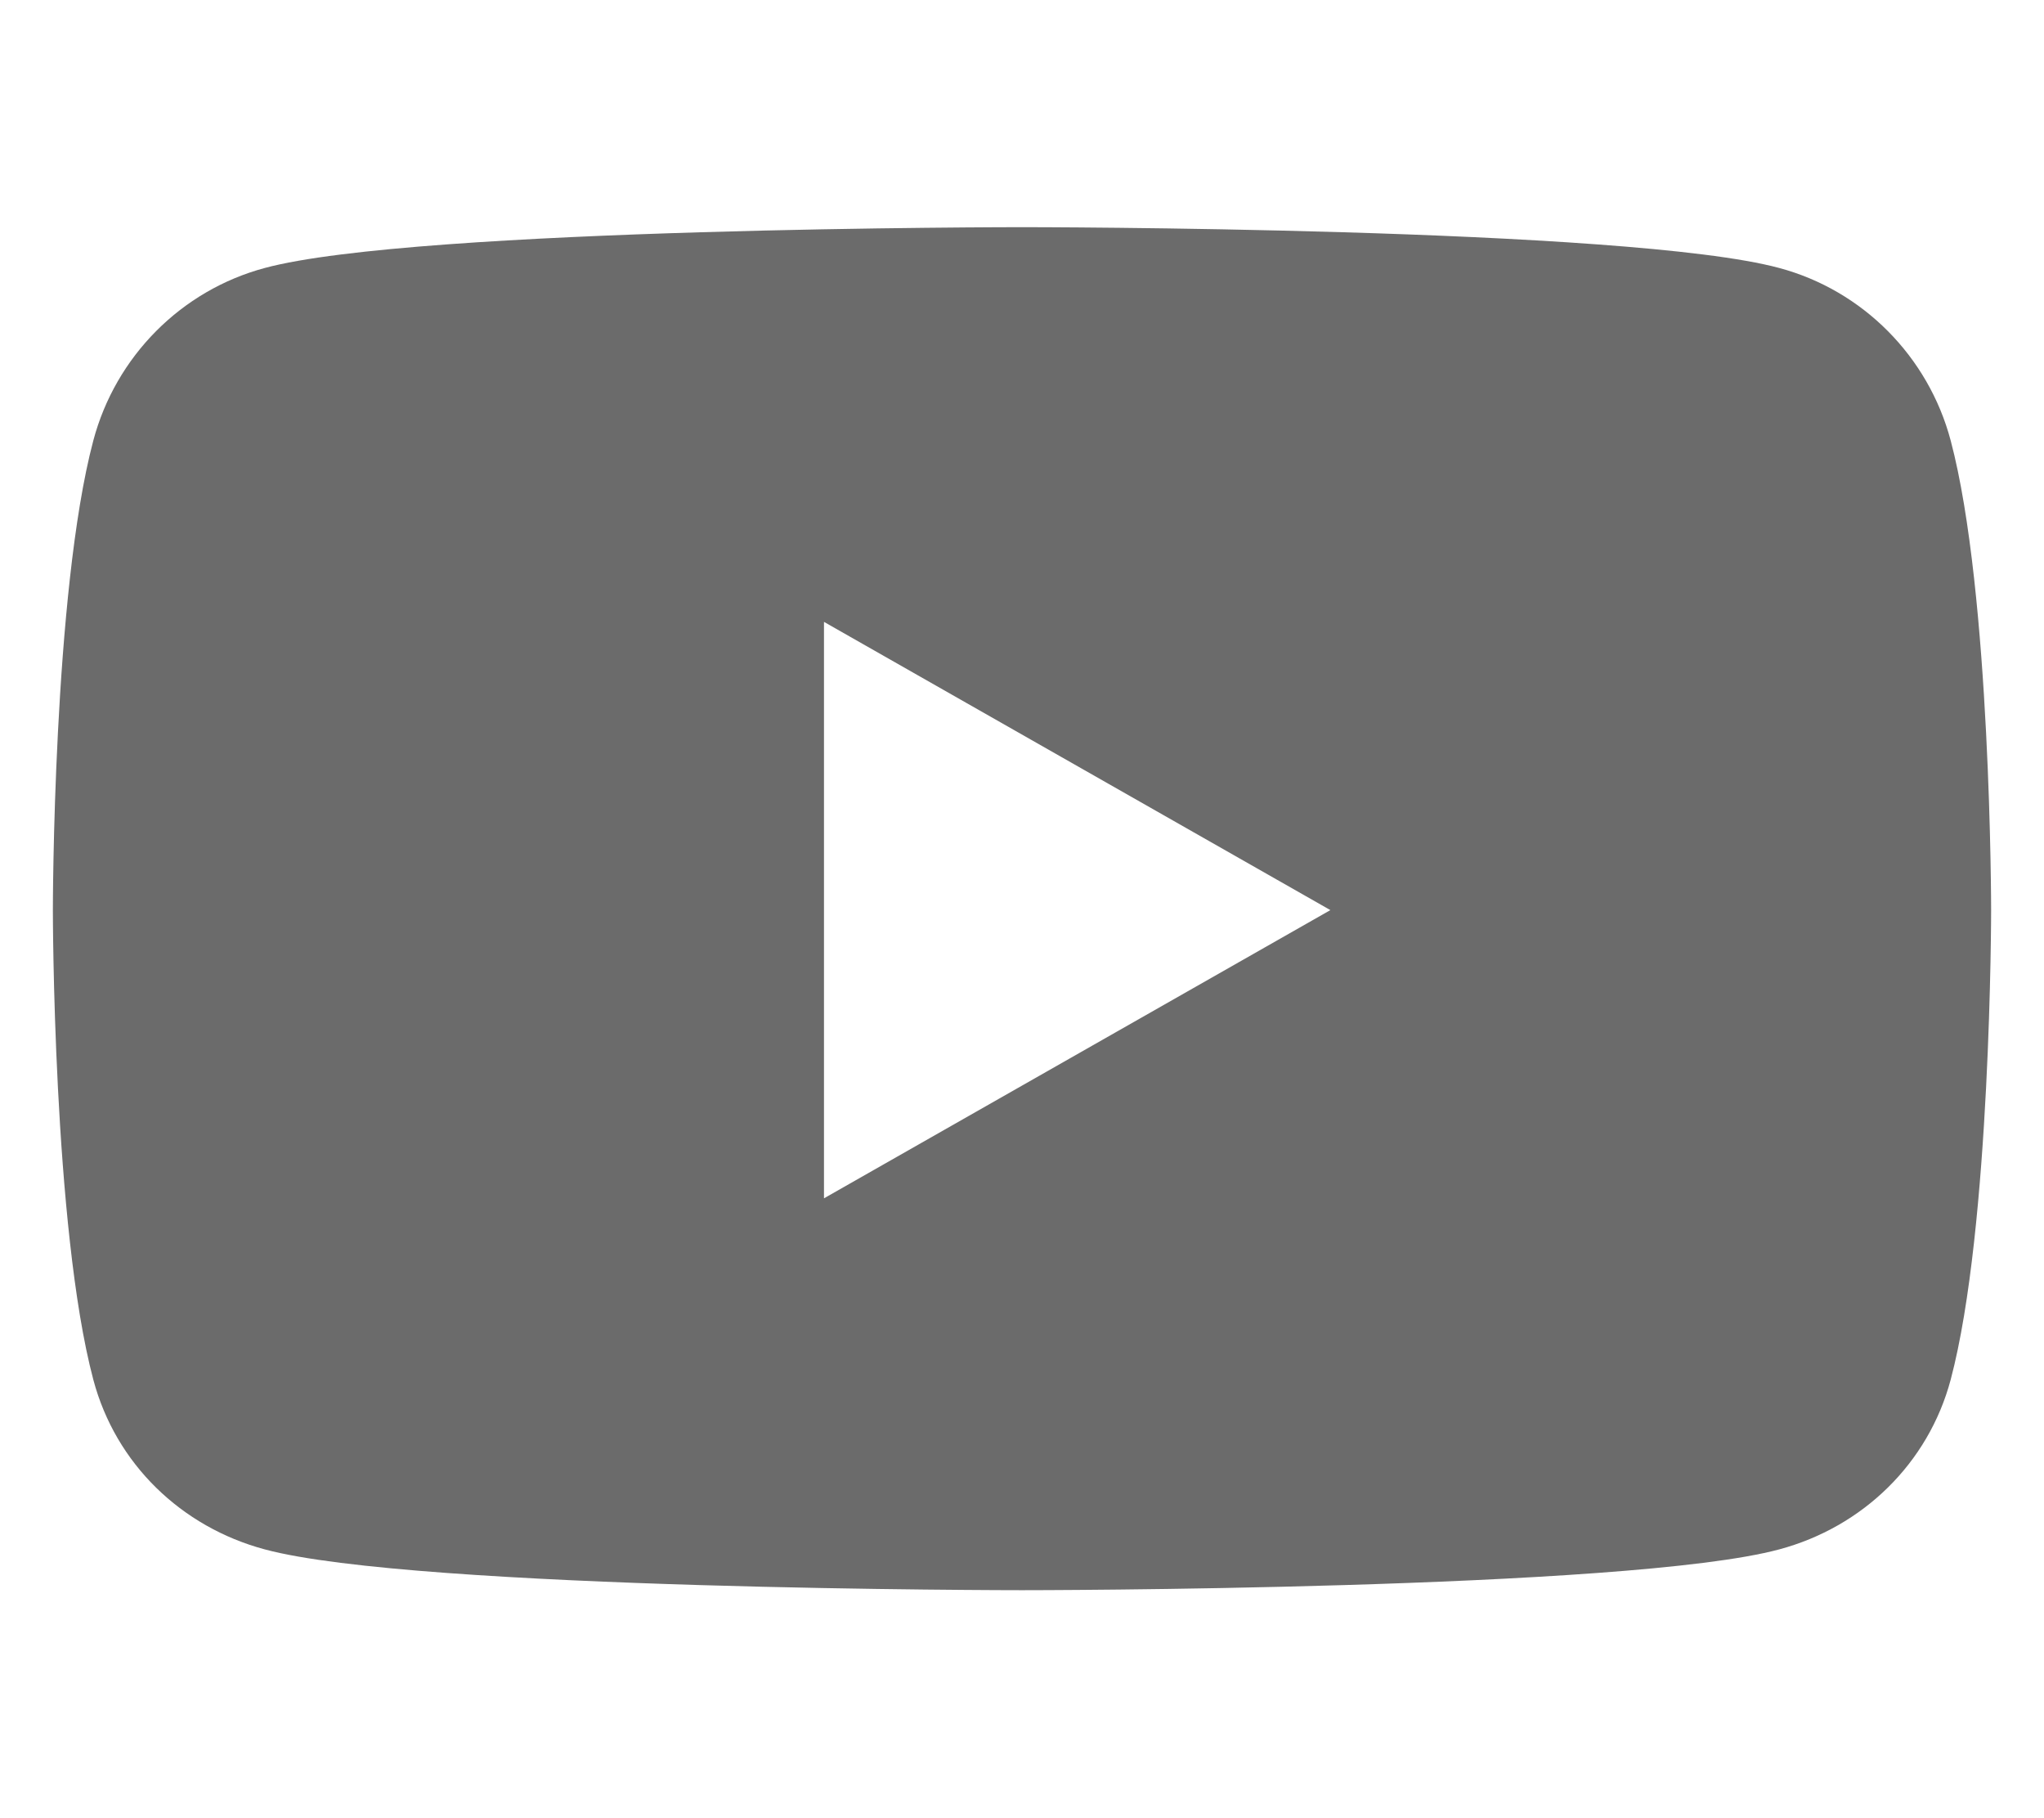
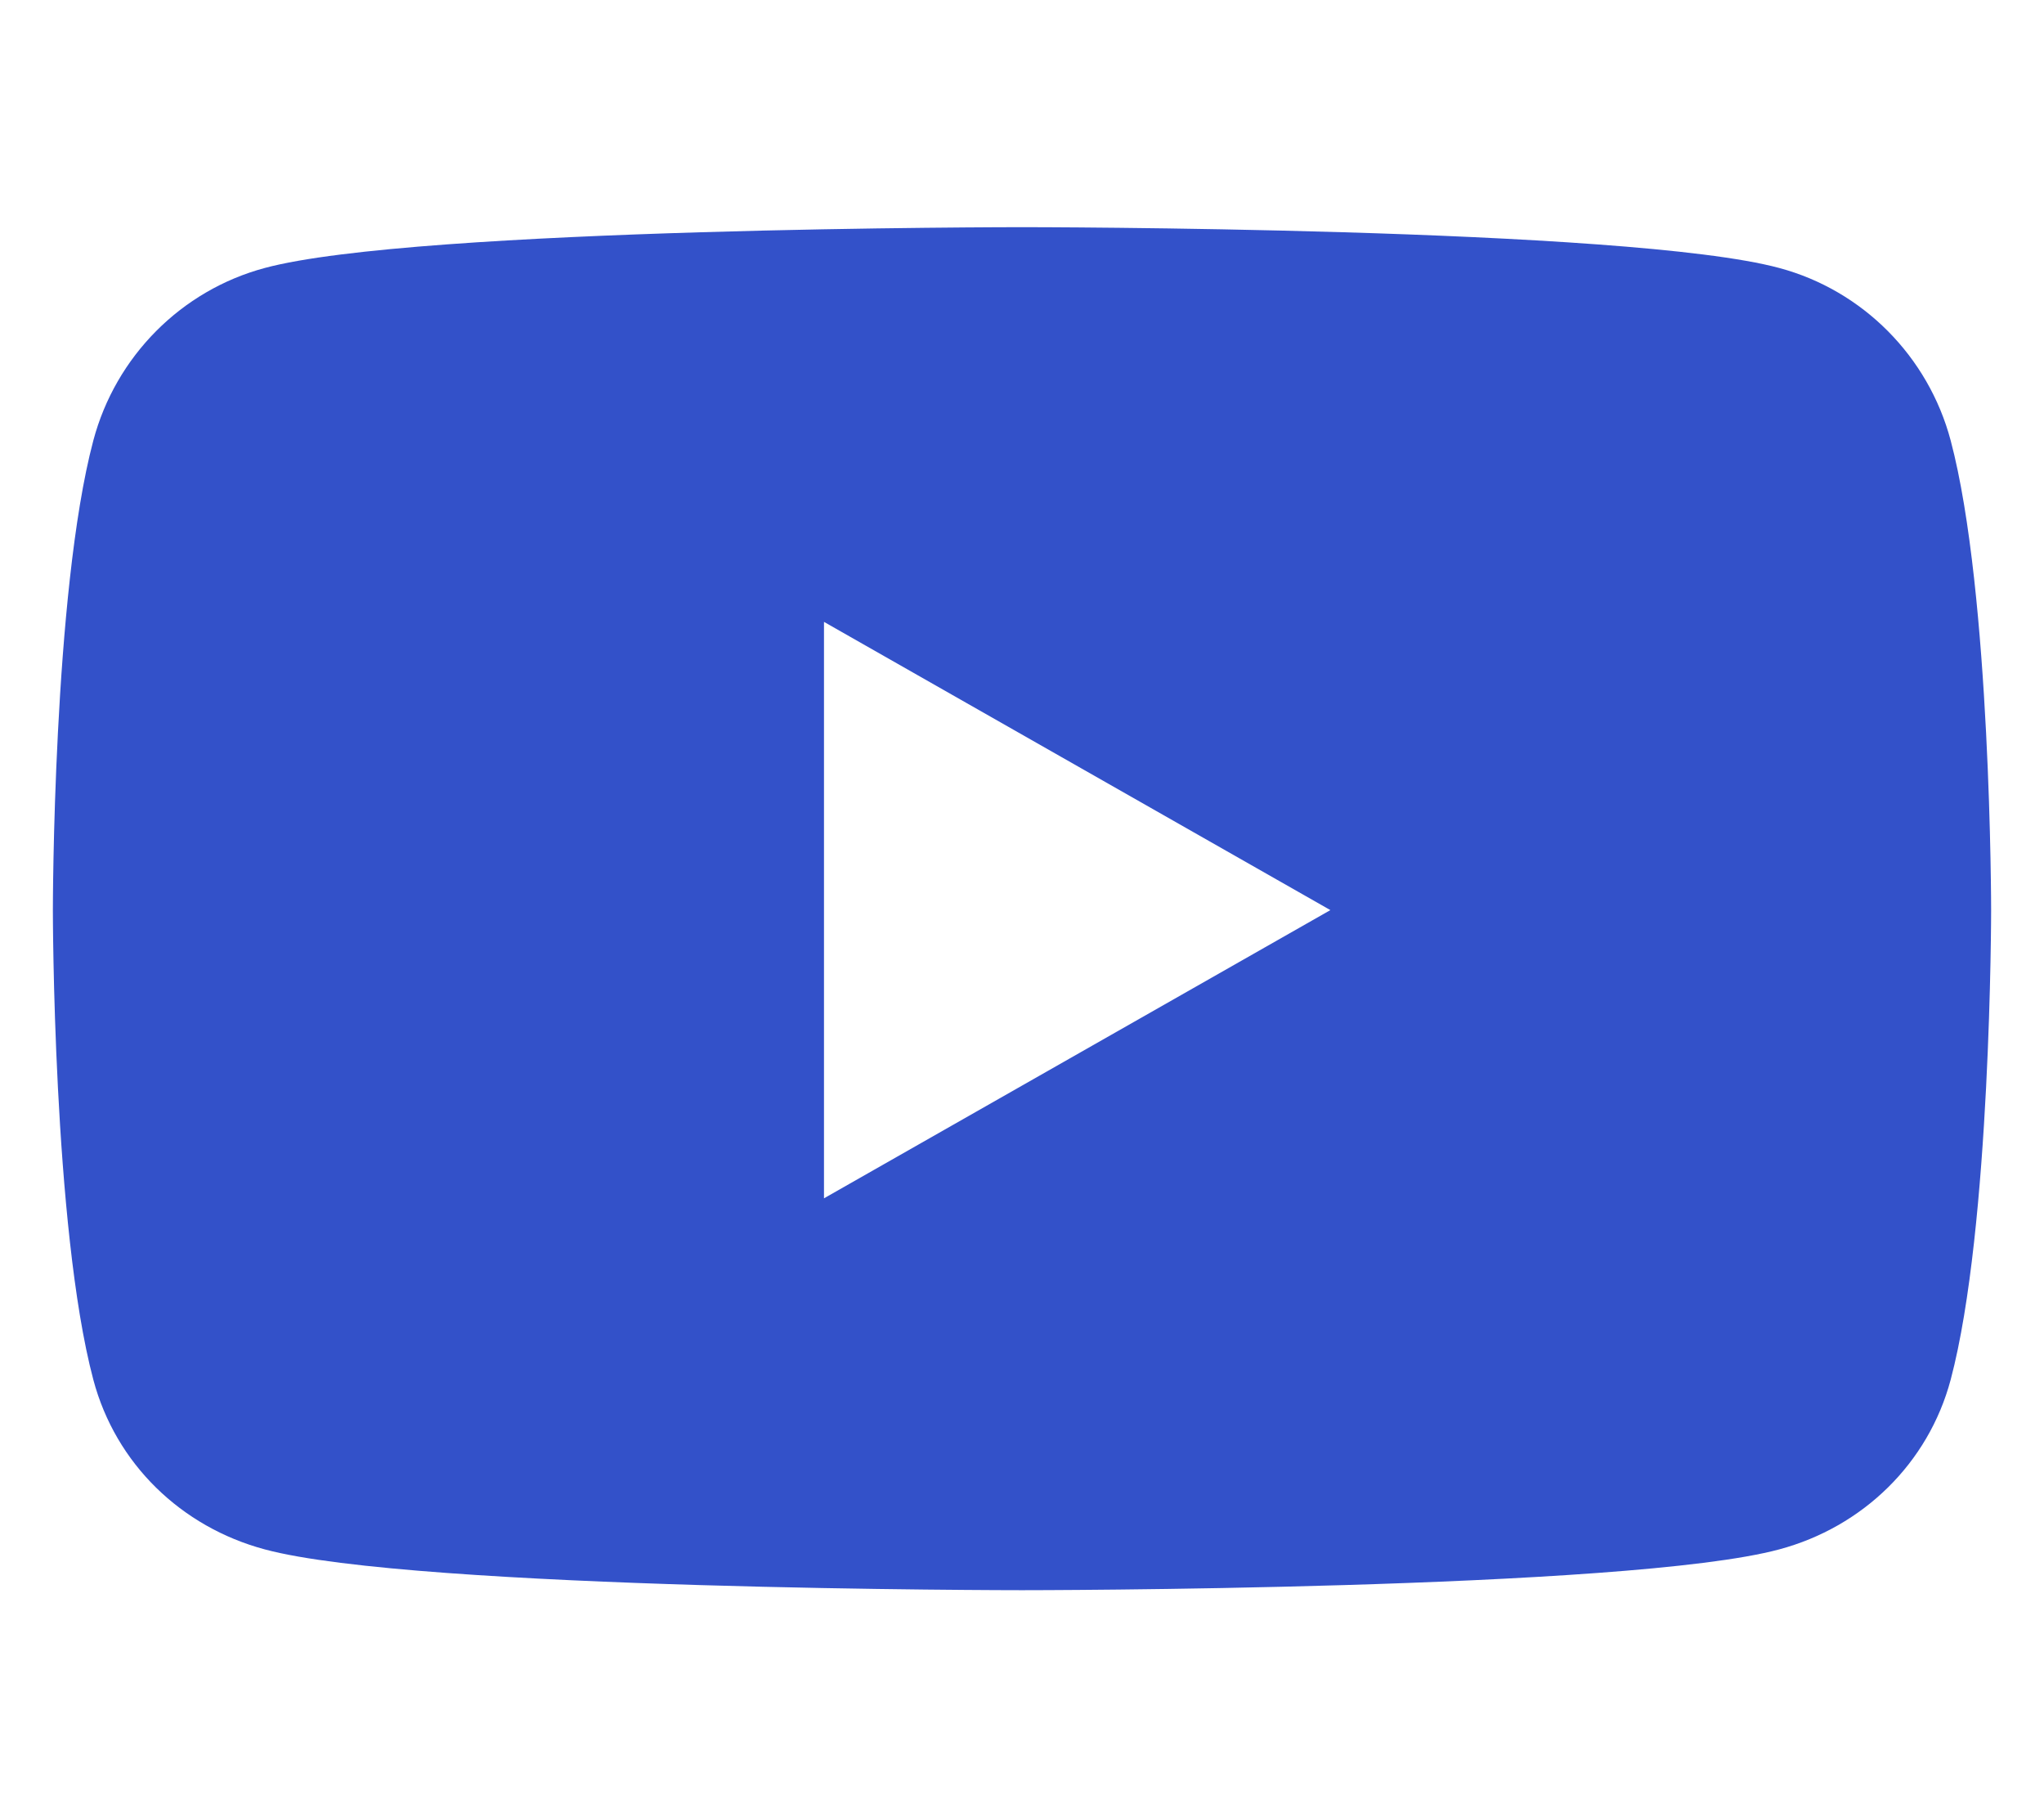
<svg xmlns="http://www.w3.org/2000/svg" viewBox="0 0 576 512">
-   <path fill="#6b6b6b" d="M549.7 124.1c-6.3-23.7-24.8-42.3-48.3-48.6C458.8 64 288 64 288 64S117.2 64 74.6 75.5c-23.5 6.3-42 24.9-48.3 48.6-11.4 42.9-11.4 132.3-11.4 132.3s0 89.4 11.4 132.3c6.3 23.7 24.8 41.5 48.3 47.8C117.2 448 288 448 288 448s170.8 0 213.4-11.5c23.5-6.3 42-24.2 48.3-47.8 11.4-42.9 11.4-132.3 11.4-132.3s0-89.4-11.4-132.3zm-317.5 213.5V175.2l142.7 81.2-142.7 81.2z" />
+   <path fill="#3351c9" d="M549.7 124.1c-6.3-23.7-24.8-42.3-48.3-48.6C458.8 64 288 64 288 64S117.2 64 74.6 75.5c-23.5 6.3-42 24.9-48.3 48.6-11.4 42.9-11.4 132.3-11.4 132.3s0 89.4 11.4 132.3c6.3 23.7 24.8 41.5 48.3 47.8C117.2 448 288 448 288 448s170.8 0 213.4-11.5c23.5-6.3 42-24.2 48.3-47.8 11.4-42.9 11.4-132.3 11.4-132.3s0-89.4-11.4-132.3zm-317.5 213.5V175.2l142.7 81.2-142.7 81.2z" />
</svg>
